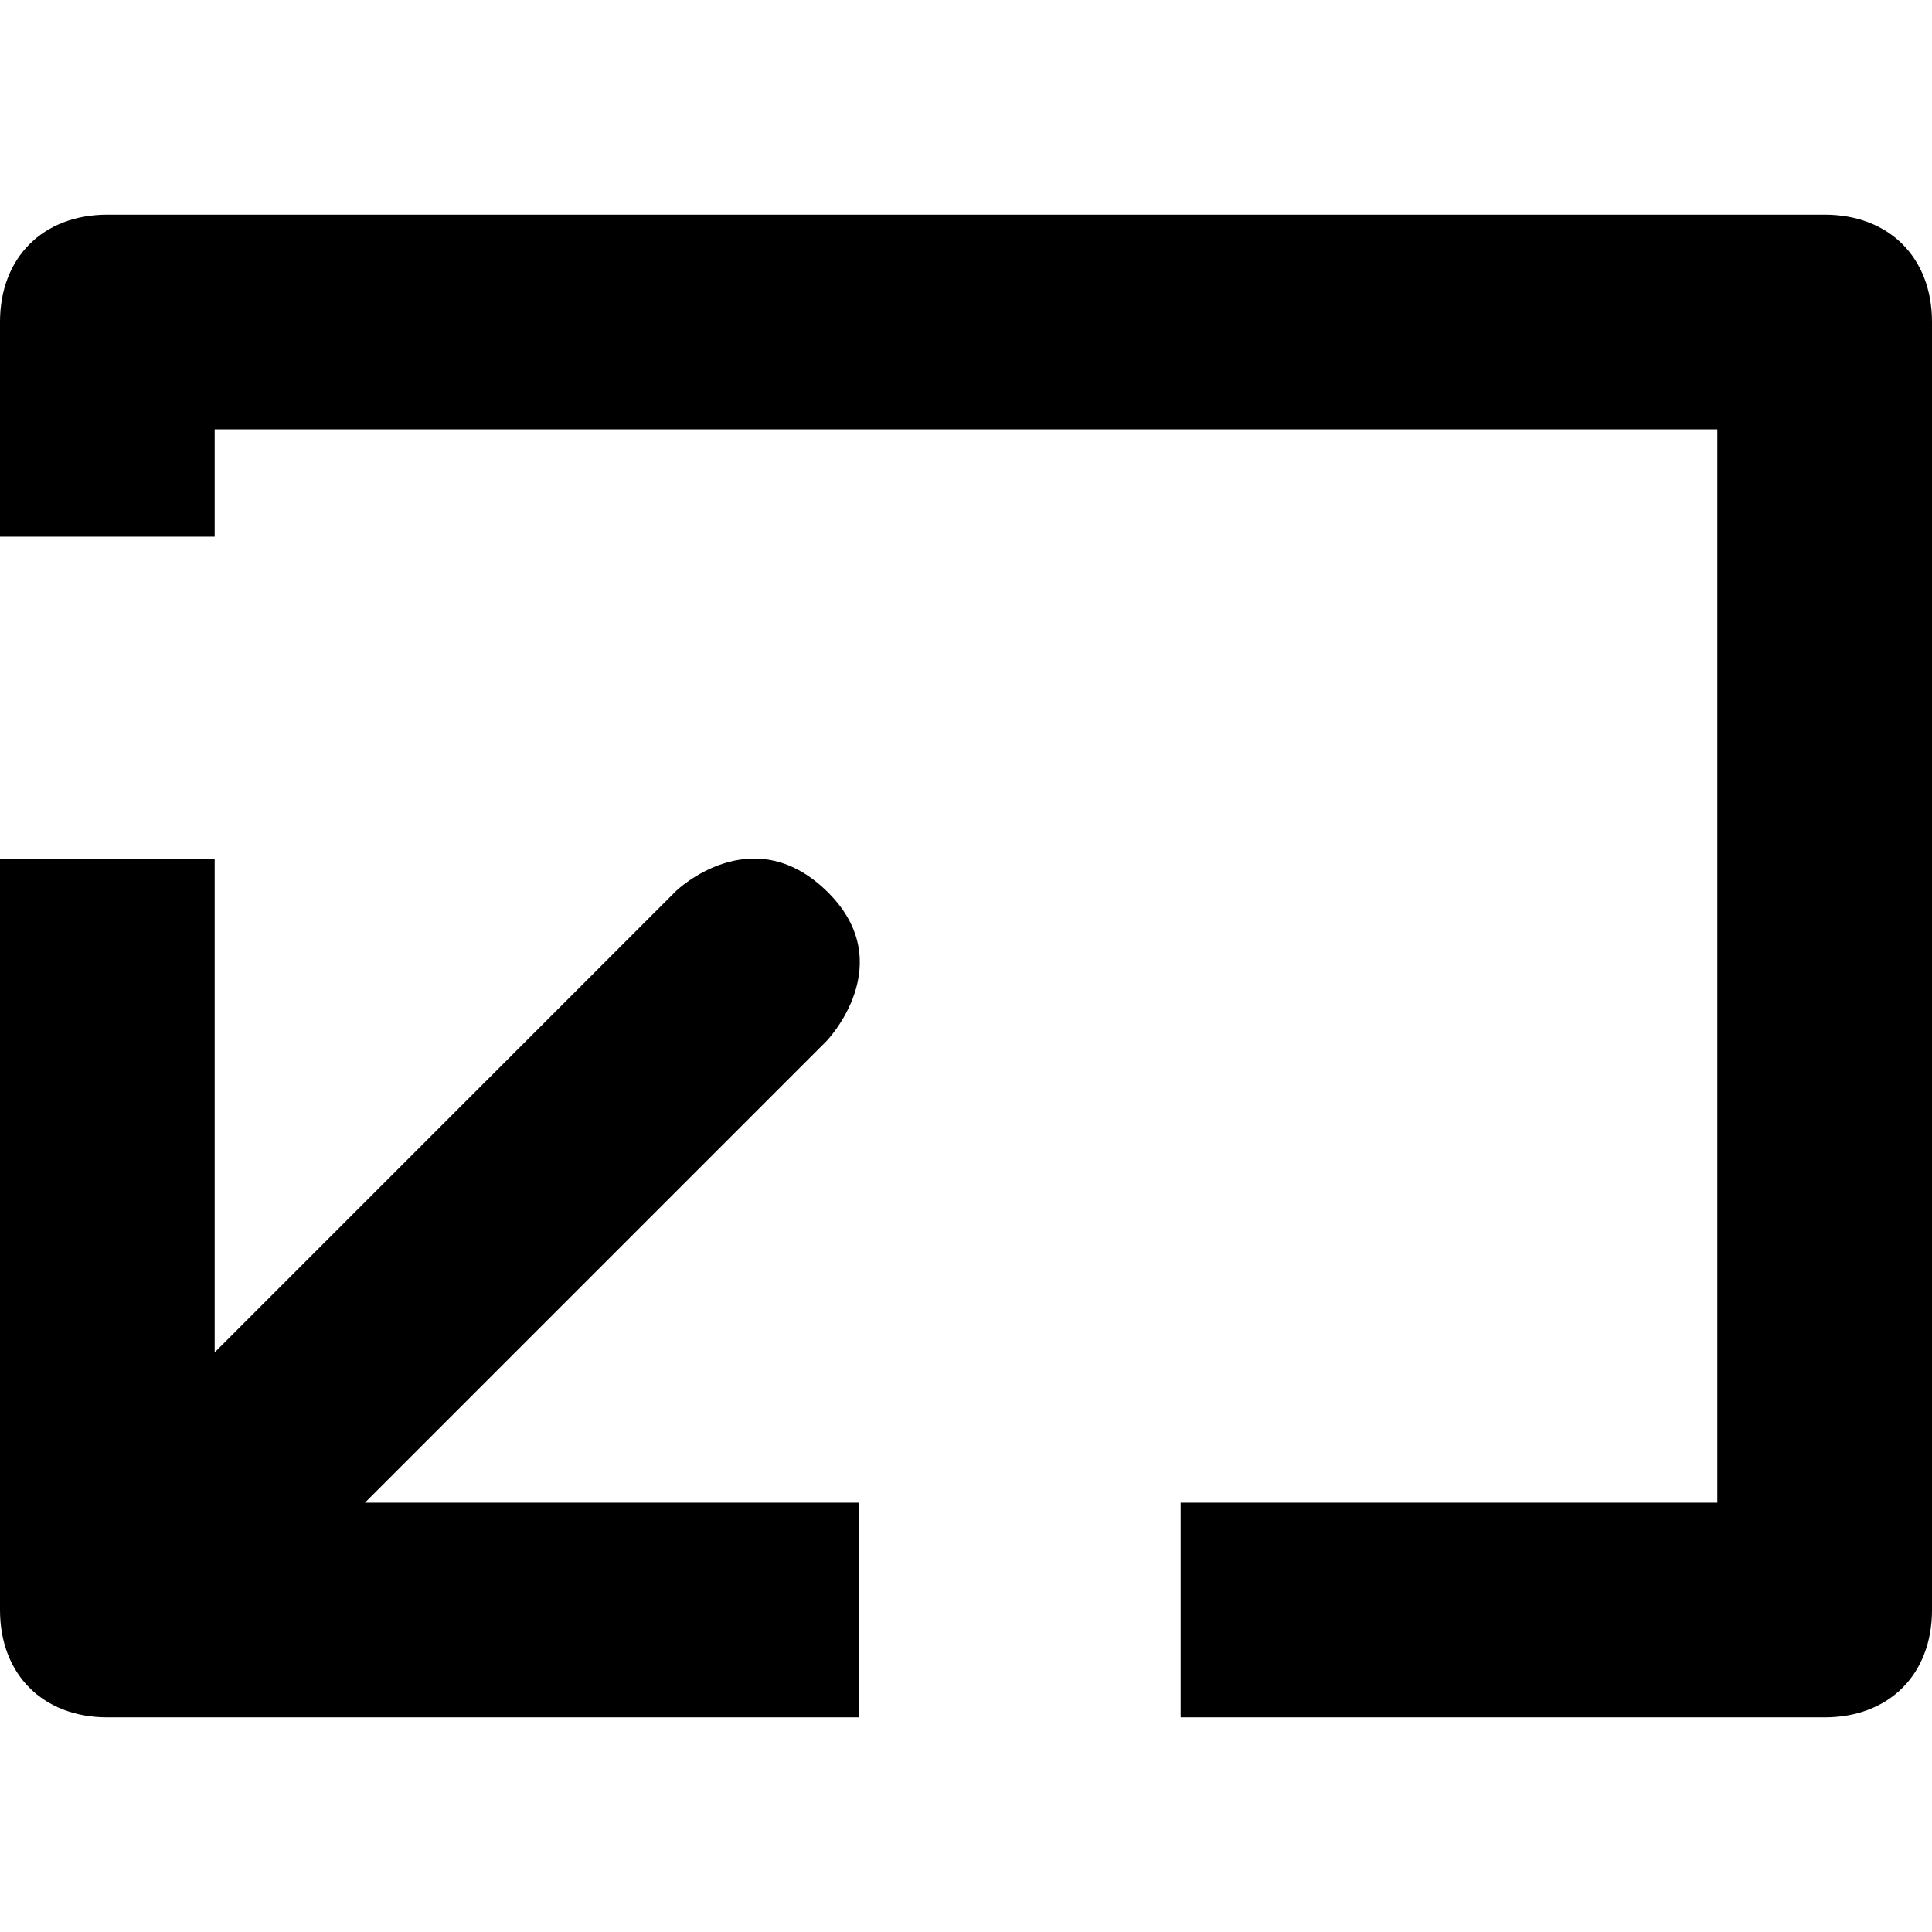
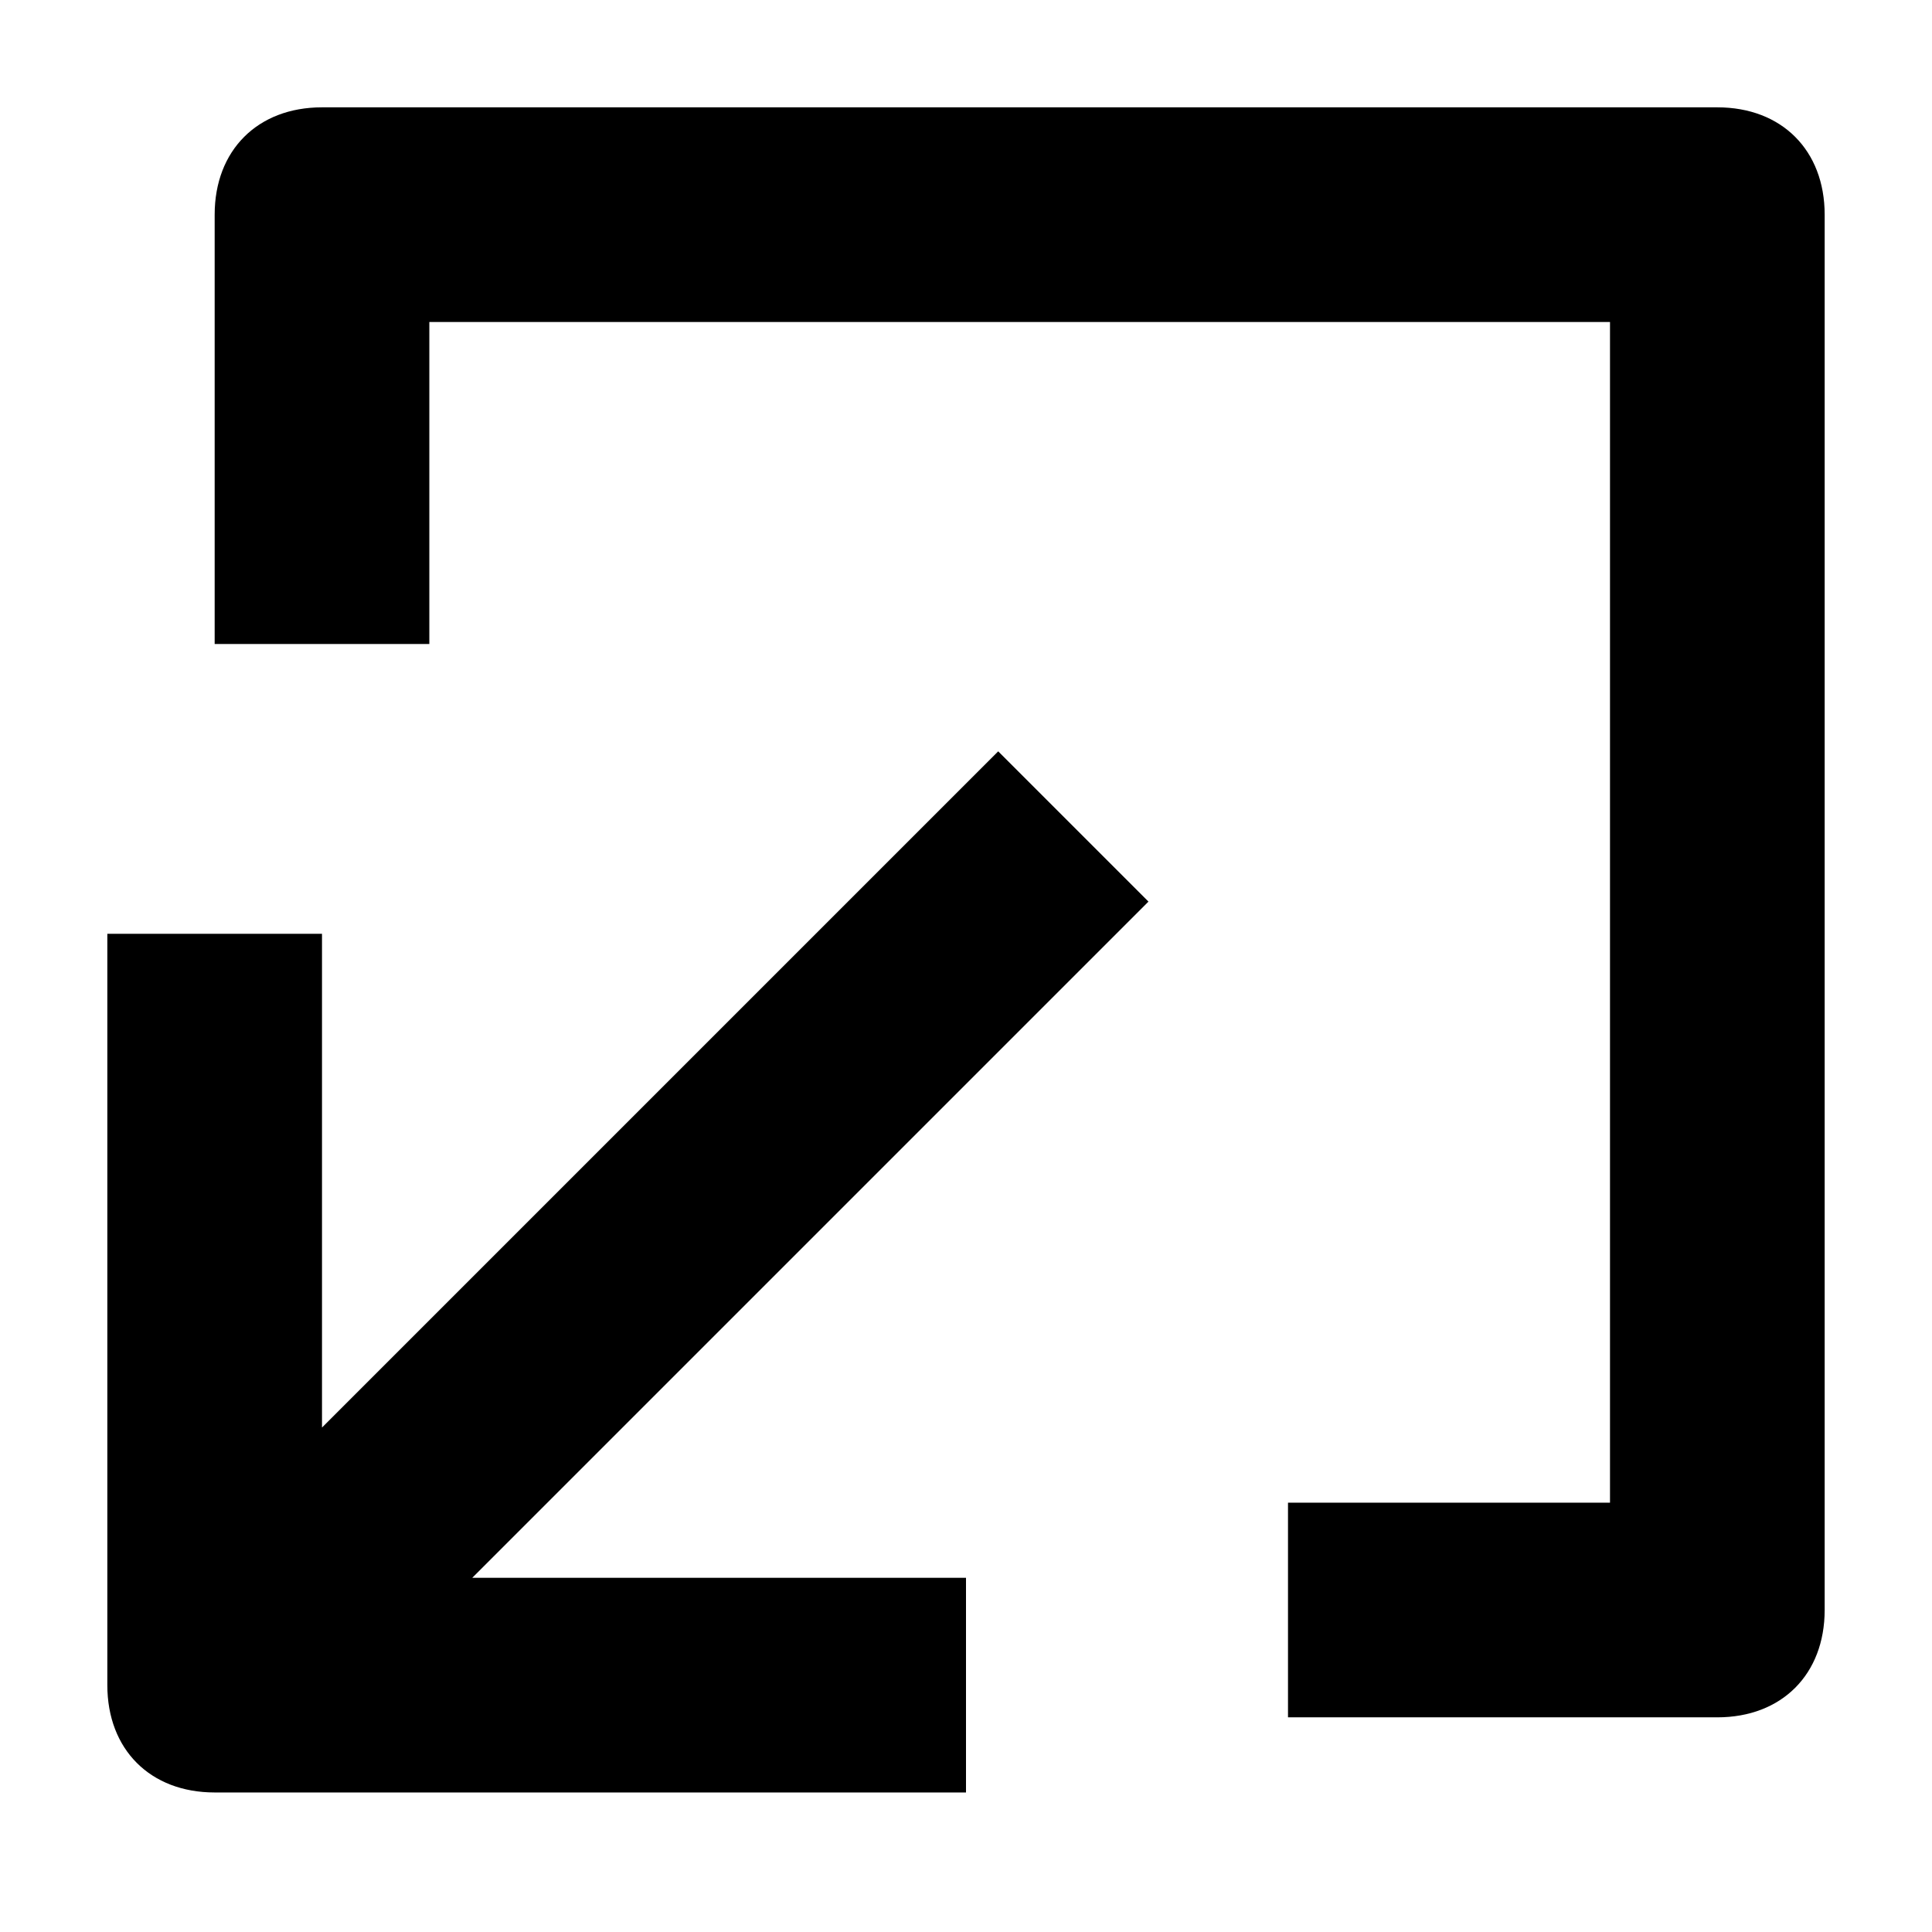
<svg xmlns="http://www.w3.org/2000/svg" width="18px" height="18px" viewBox="0 0 18 18" version="1.1">
-   <g transform="translate(0, 2)">
-     <path d="M7.7,6.3 C7.001,5.623 6.3,6.3 6.3,6.3 L2,10.6 L2,6 L0,6 L0,13 C0,13.6 0.4,14 1,14 L8,14 L8,12 L3.4,12 L7.7,7.7 C7.7,7.7 8.399,6.977 7.7,6.3 Z" />
-     <path d="M11,14 L11,12 L16,12 L16,2 L2,2 L2,3 L0,3 L0,1 C0,0.4 0.4,0 1,0 L17,0 C17.6,0 18,0.4 18,1 L18,13 C18,13.6 17.6,14 17,14 L11,14 Z" />
+   <g>
+     <path d="M10.7,8.4 L9.3,7 L3,13.3 L3,8.7 L1,8.7 L1,15.7 C1,16.3 1.4,16.7 2,16.7 L9,16.7 L9,14.7 L4.4,14.7 L10.7,8.4 L10.7,8.4 Z" />
+     <path d="M16,16 L12,16 L12,14 L15,14 L15,3 L4,3 L4,6 L2,6 L2,2 C2,1.4 2.4,1 3,1 L16,1 C16.6,1 17,1.4 17,2 L17,15 C17,15.6 16.6,16 16,16 L16,16 Z" />
  </g>
</svg>
